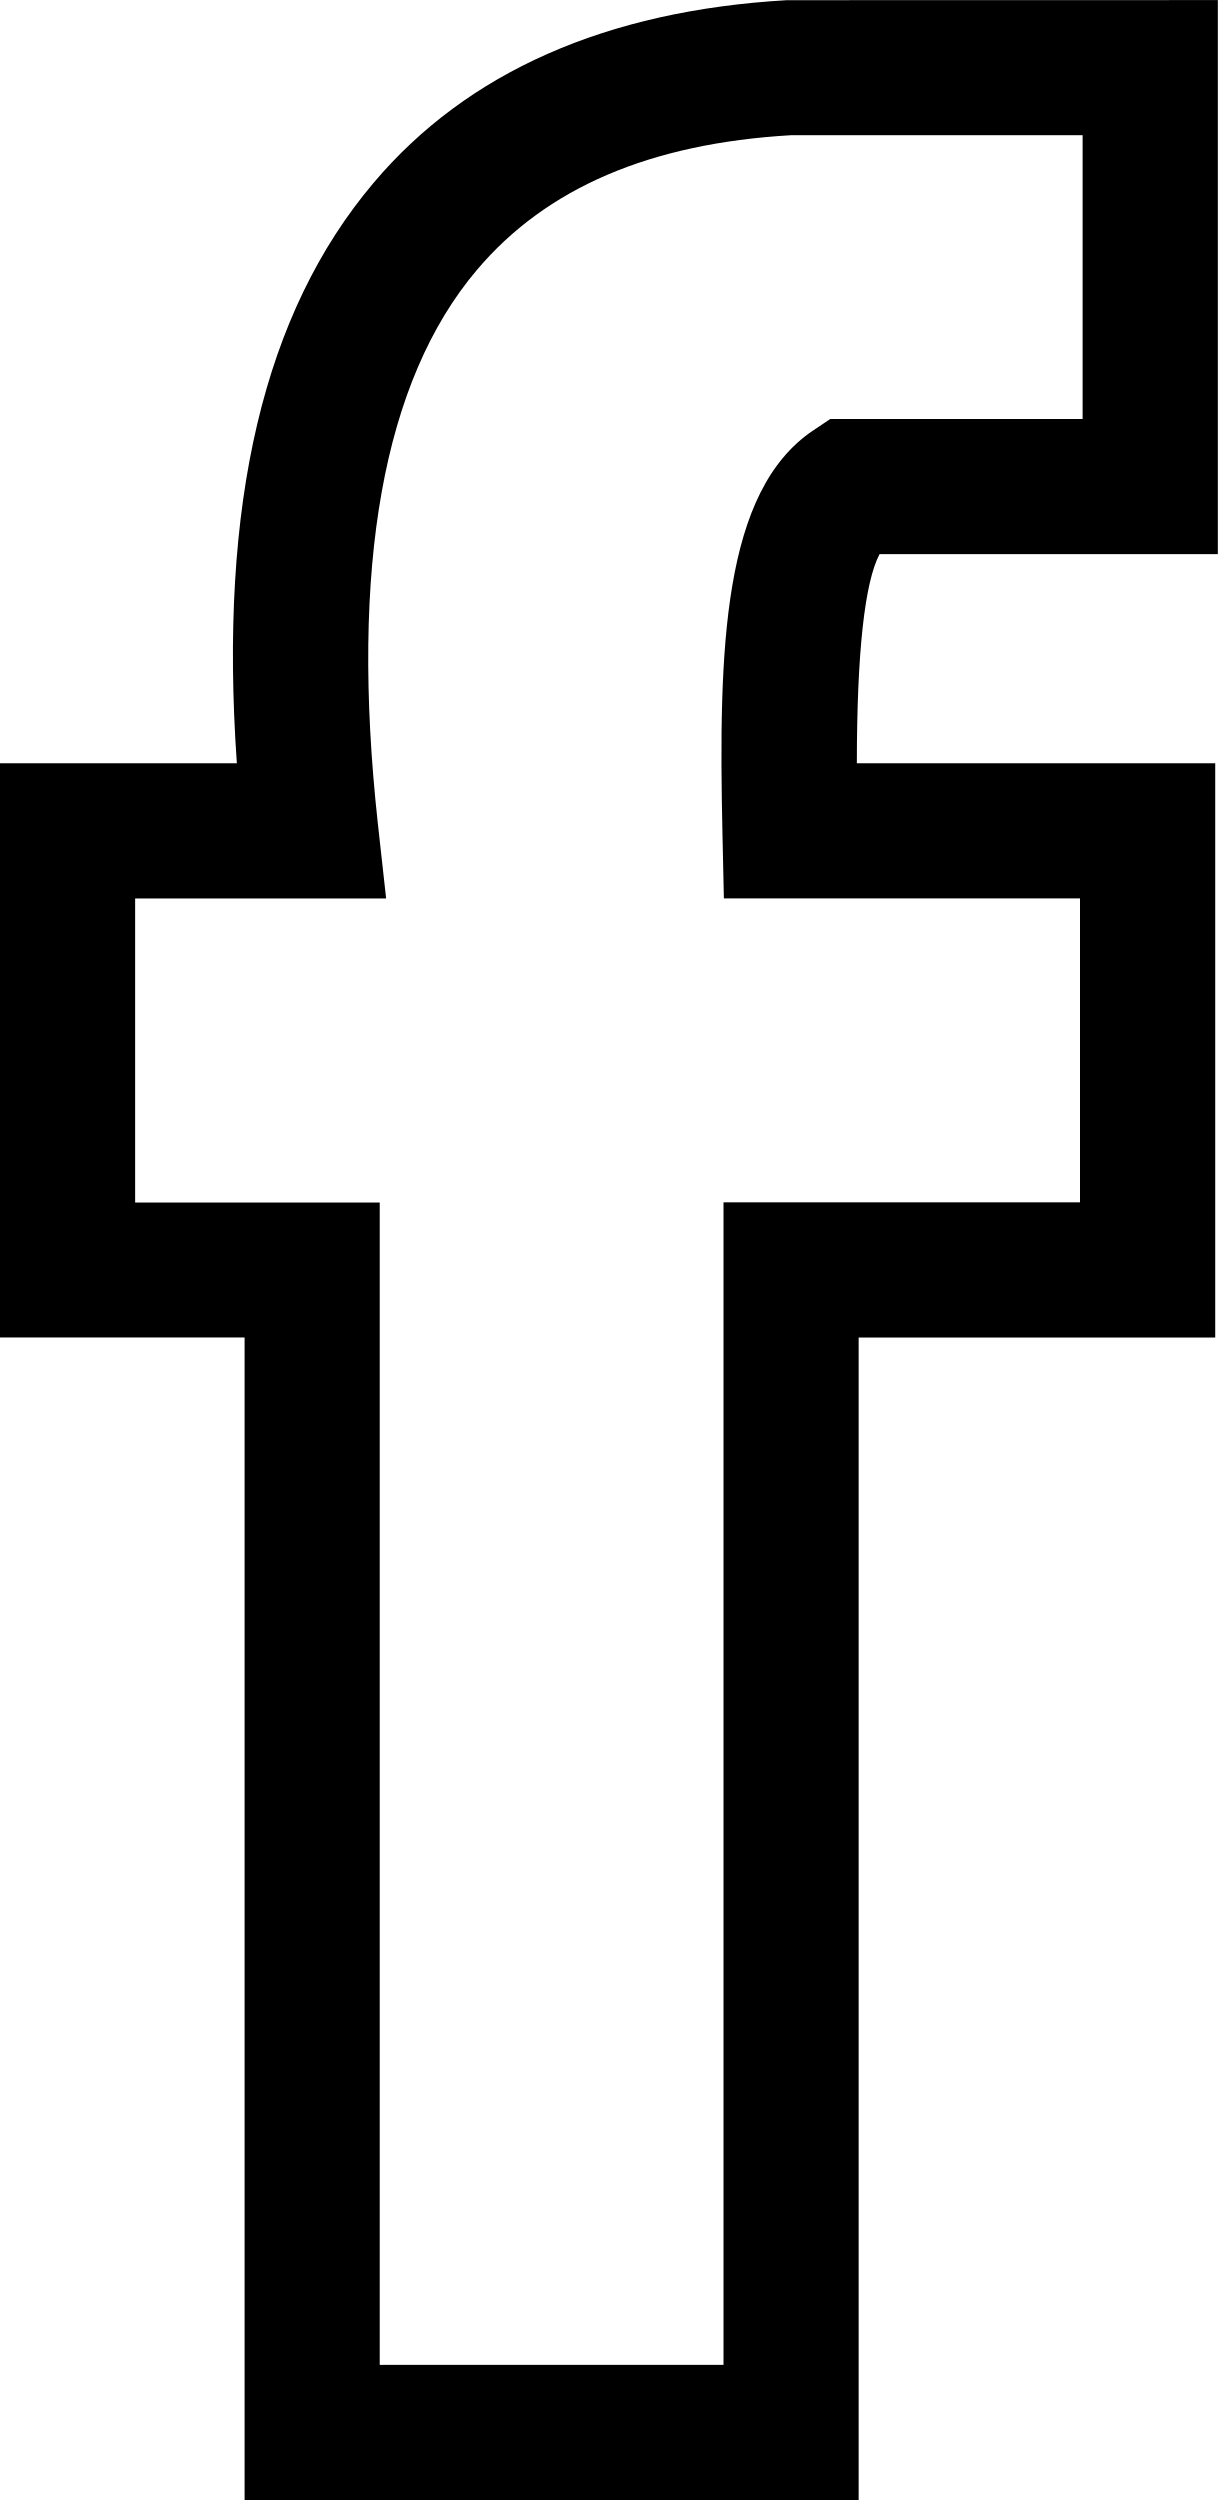
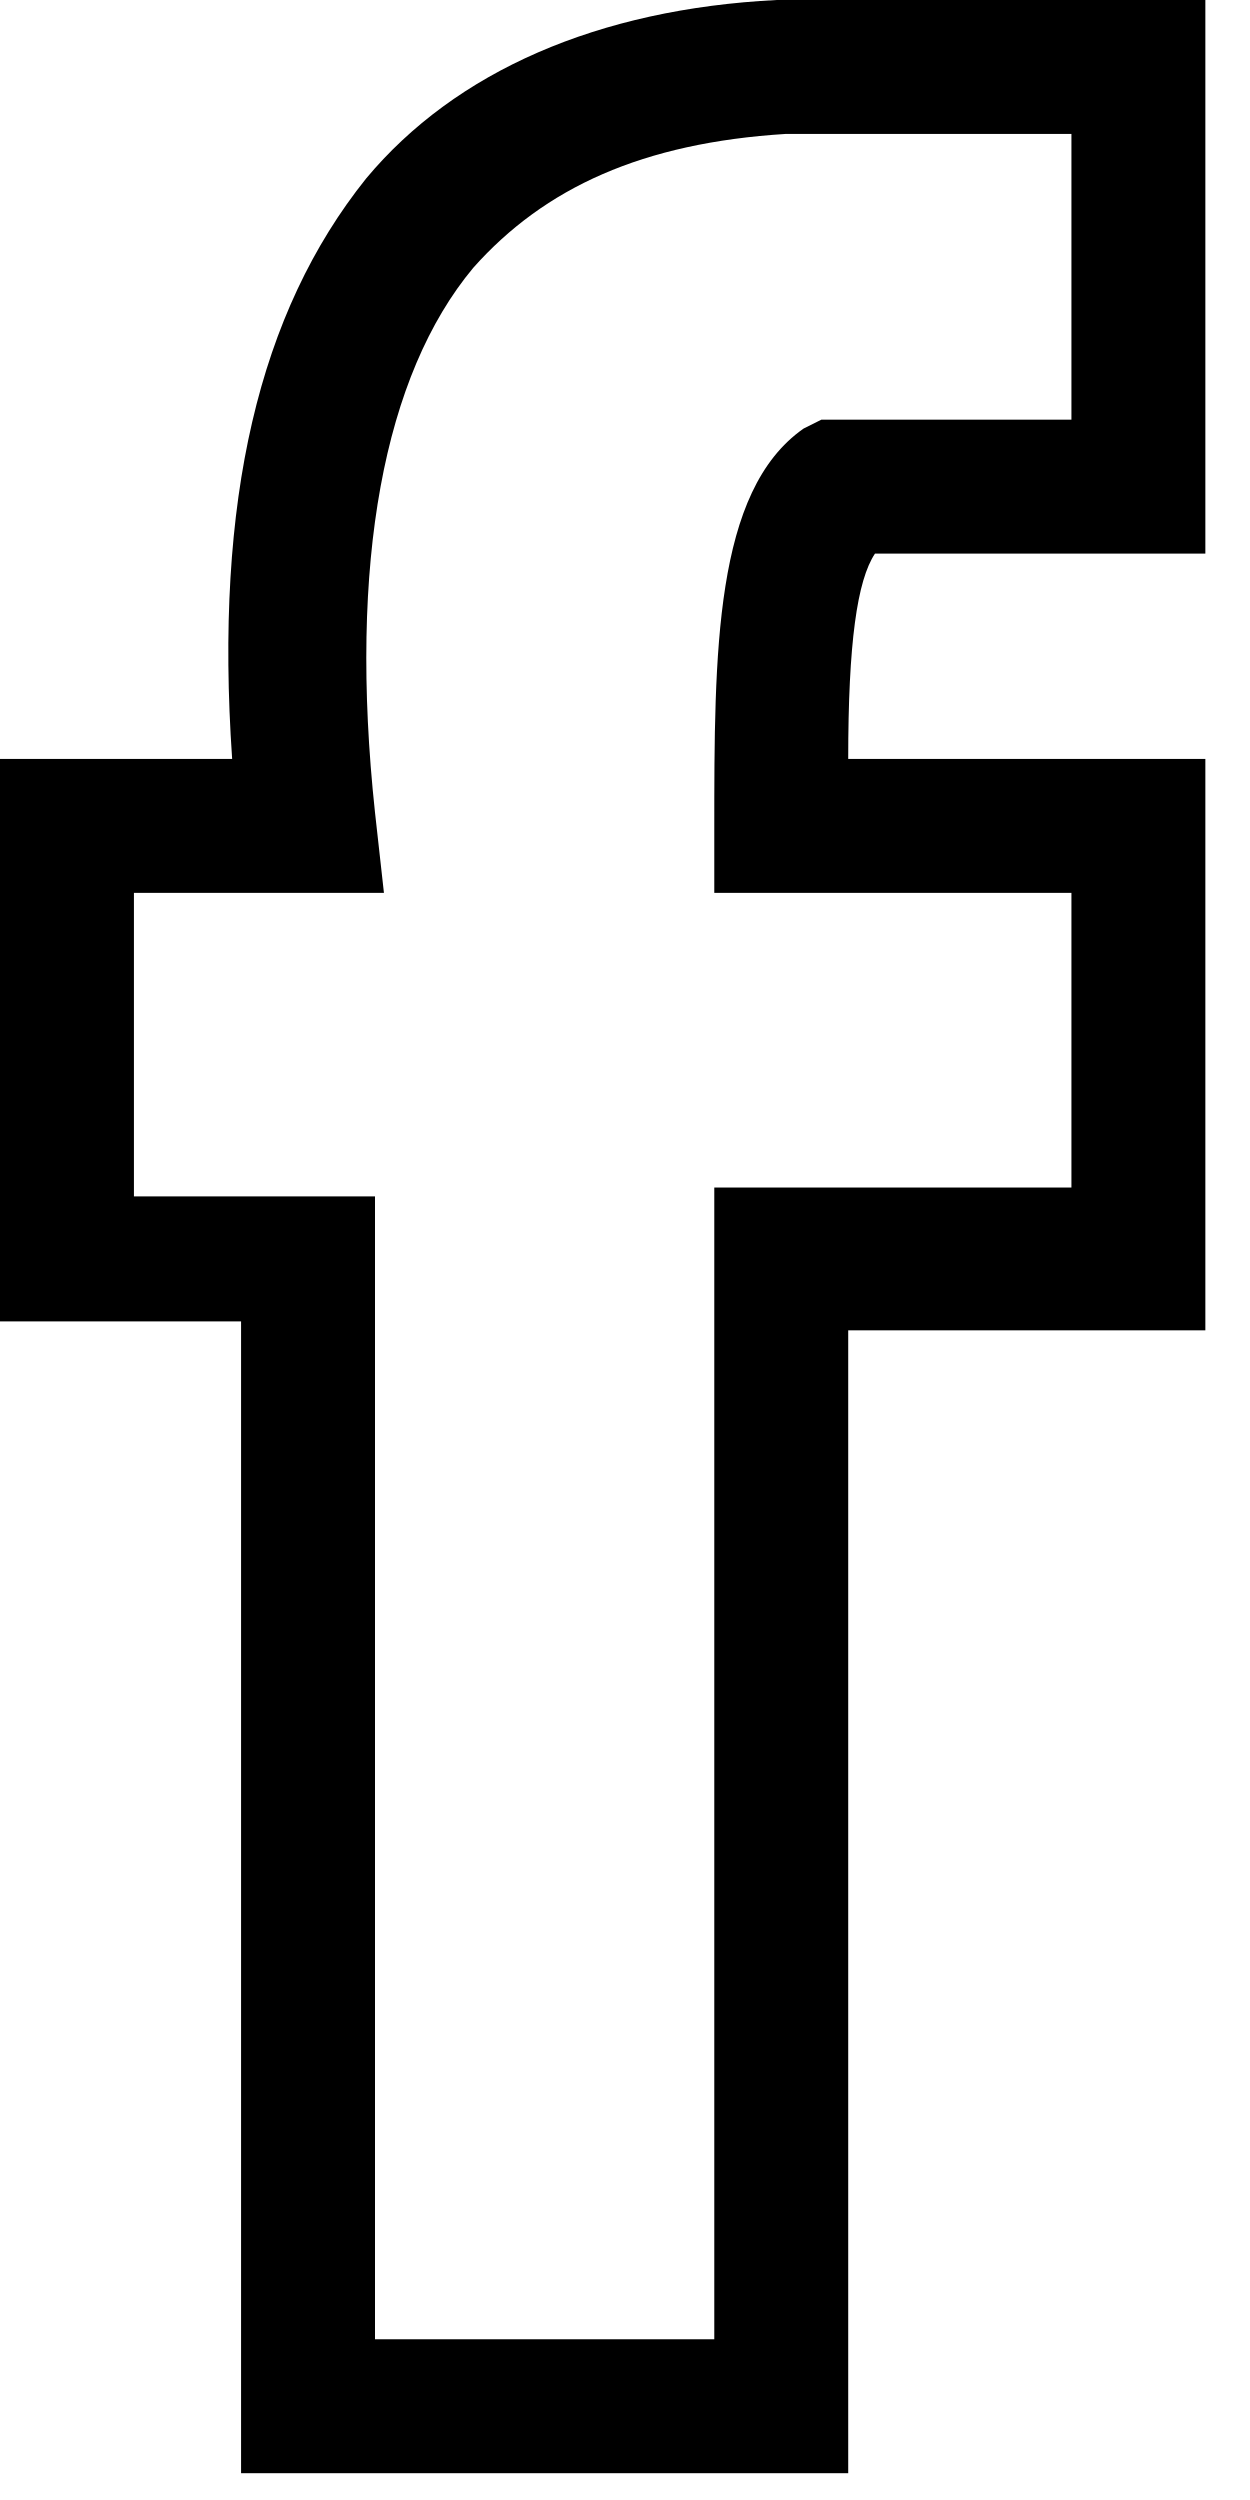
- <svg xmlns="http://www.w3.org/2000/svg" version="1.1" id="Layer_1" x="0px" y="0px" width="13.518px" height="27.75px" viewBox="34.789 -4.709 13.518 27.75" enable-background="new 34.789 -4.709 13.518 27.75" xml:space="preserve">
-   <g>
-     <path d="M44.32,23.041h-6.816V10.137h-2.715V3.763h2.629c-0.202-2.887,0.298-5,1.519-6.444c1.039-1.229,2.583-1.911,4.588-2.026     l4.782-0.001v6.15h-3.755c-0.166,0.315-0.251,1.093-0.252,2.321h3.978v6.375H44.32V23.041z M39.004,21.541h3.816V8.637h3.957V5.263     h-3.953l-0.016-0.734c-0.044-2.04,0.002-3.784,1.007-4.46l0.19-0.127h2.801v-3.15h-3.239c-1.557,0.091-2.711,0.581-3.485,1.496     c-1.041,1.231-1.41,3.298-1.099,6.144l0.092,0.832h-2.786v3.375h2.715V21.541z" />
-   </g>
+ <svg xmlns="http://www.w3.org/2000/svg" viewBox="0 0 14 28">
+   <path d="M9.5,27.7H2.7V14.8H0V8.5h2.6C2.4,5.6,2.9,3.5,4.1,2c1-1.2,2.6-1.9,4.6-2l4.8,0v6.2H9.8C9.6,6.5,9.5,7.2,9.5,8.5h4v6.4h-4  V27.7z M4.2,26.2H8V13.3h4V10H8l0-0.7c0-2,0-3.8,1-4.5l0.2-0.1H12V1.5H8.8C7.2,1.6,6.1,2.1,5.3,3c-1,1.2-1.4,3.3-1.1,6.1L4.3,10H1.5  v3.4h2.7C4.2,13.3,4.2,26.2,4.2,26.2z" />
</svg>
